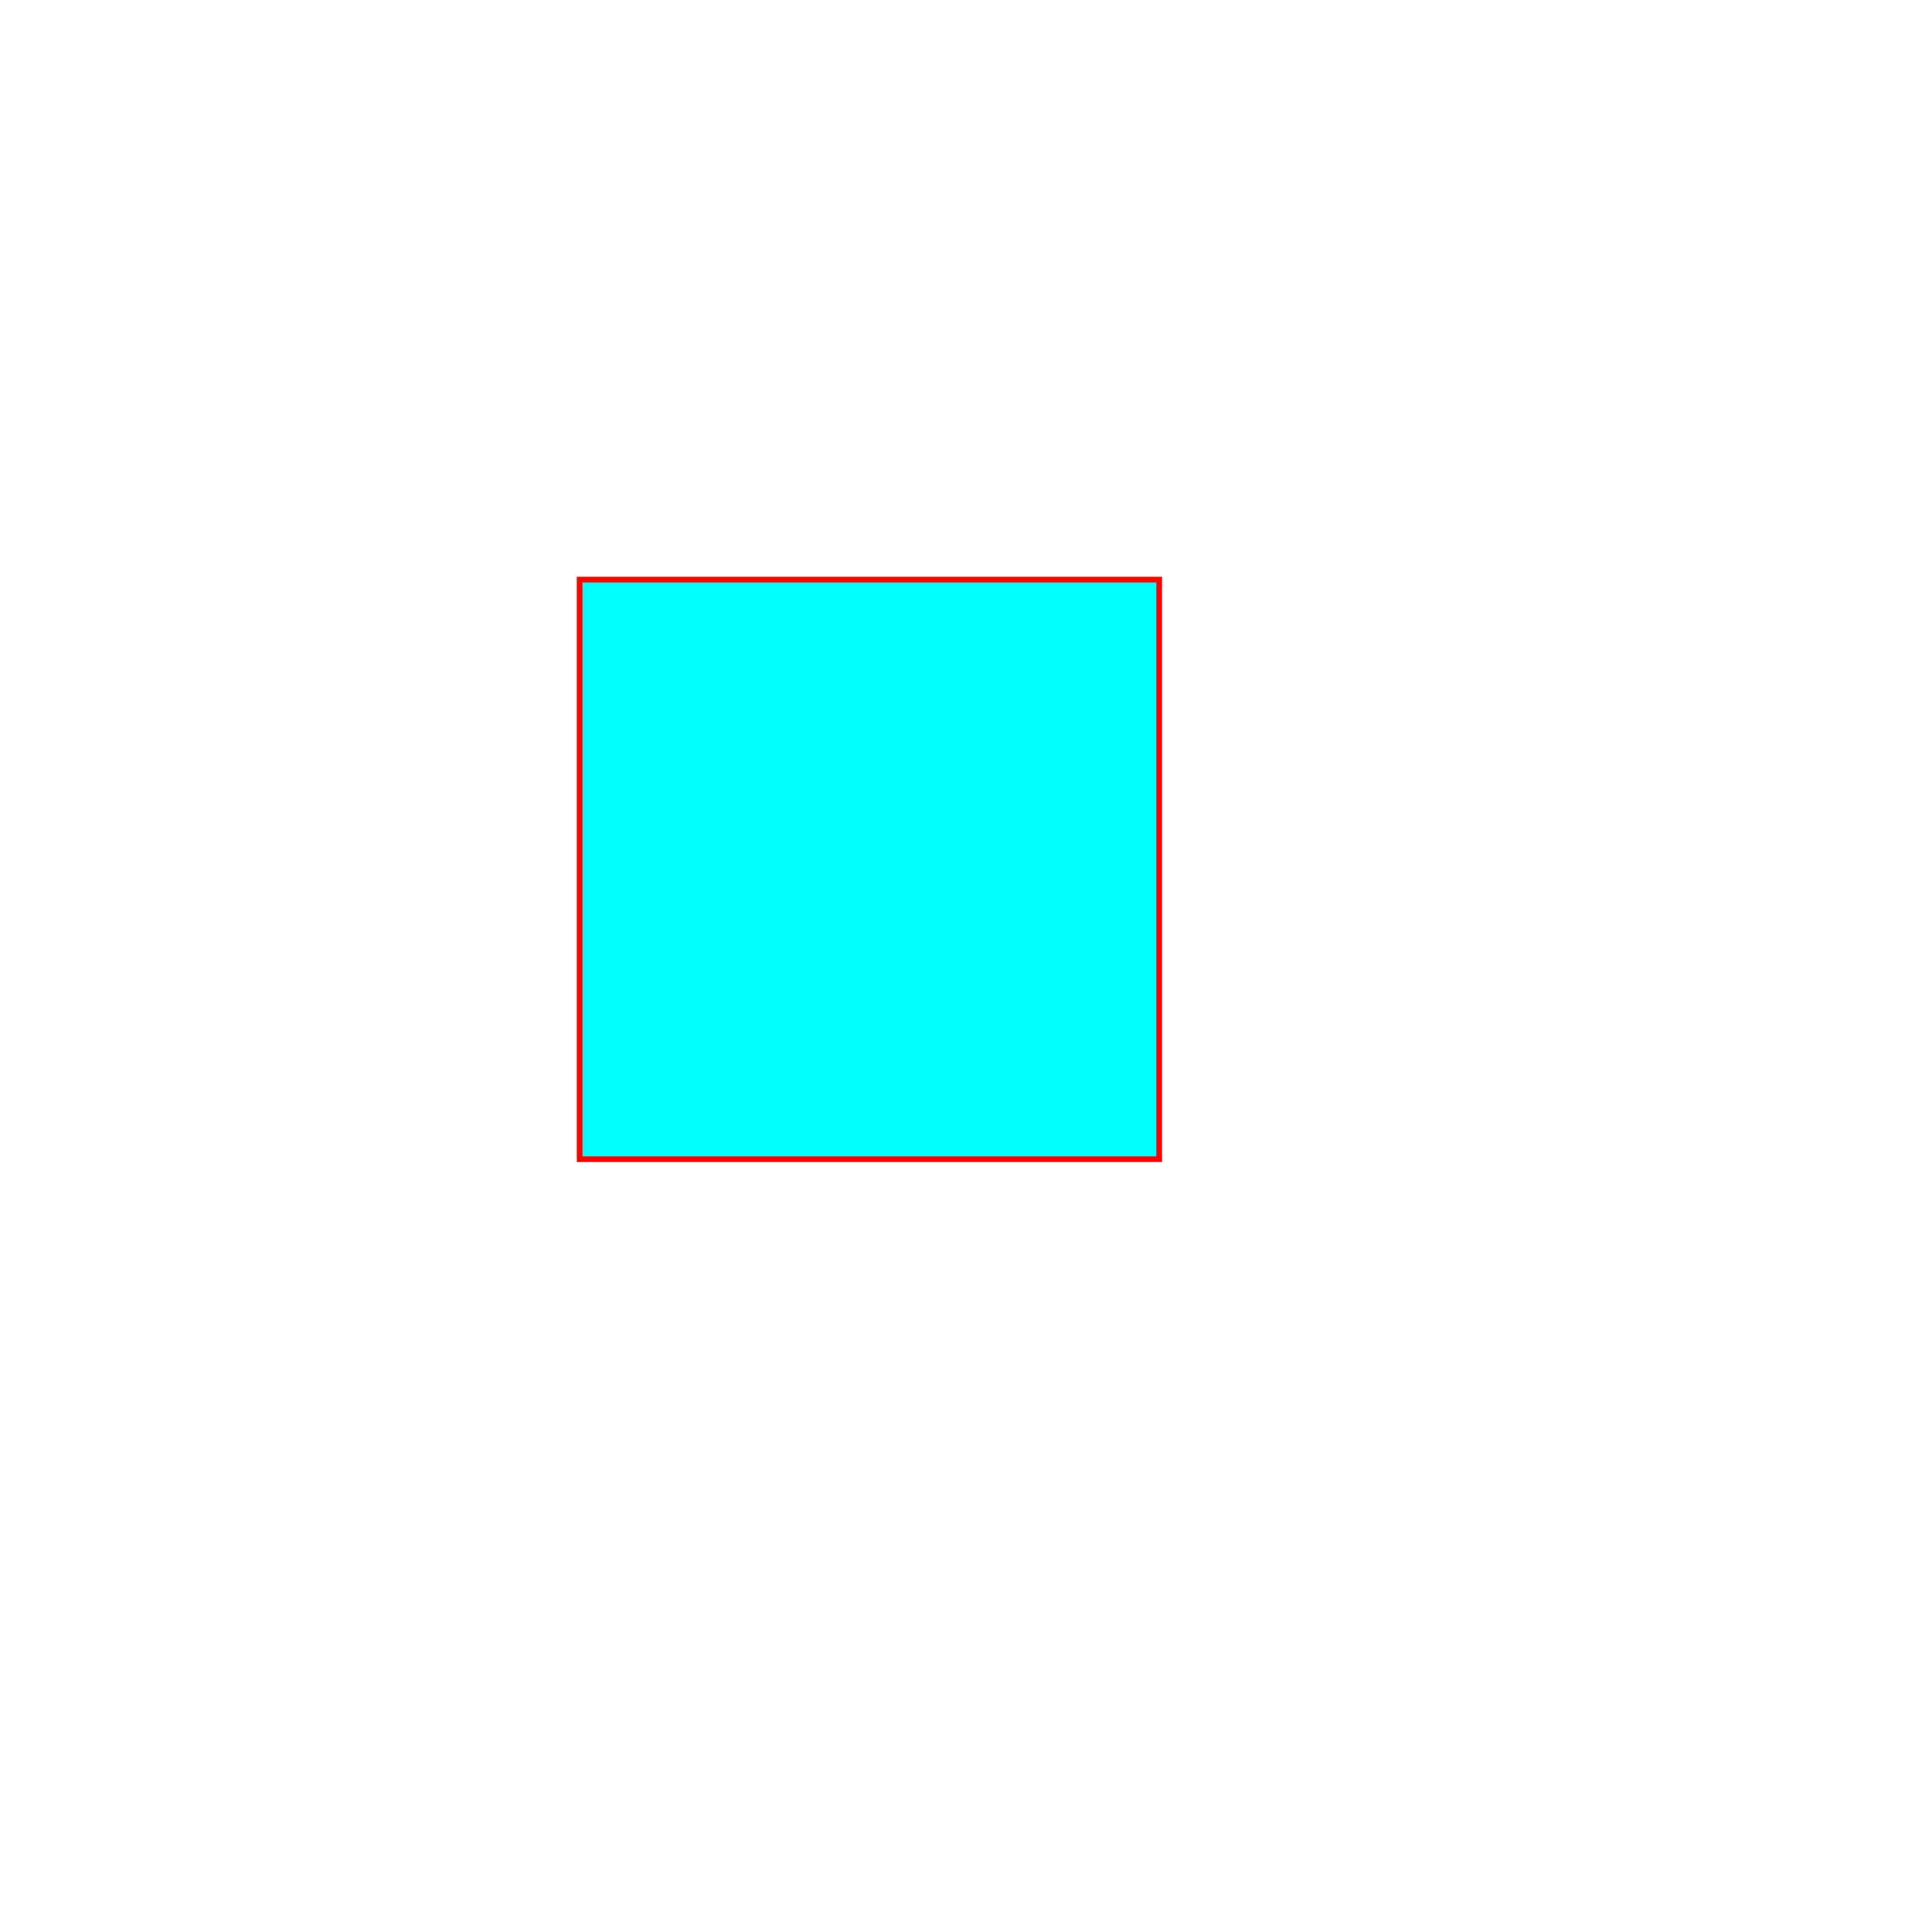
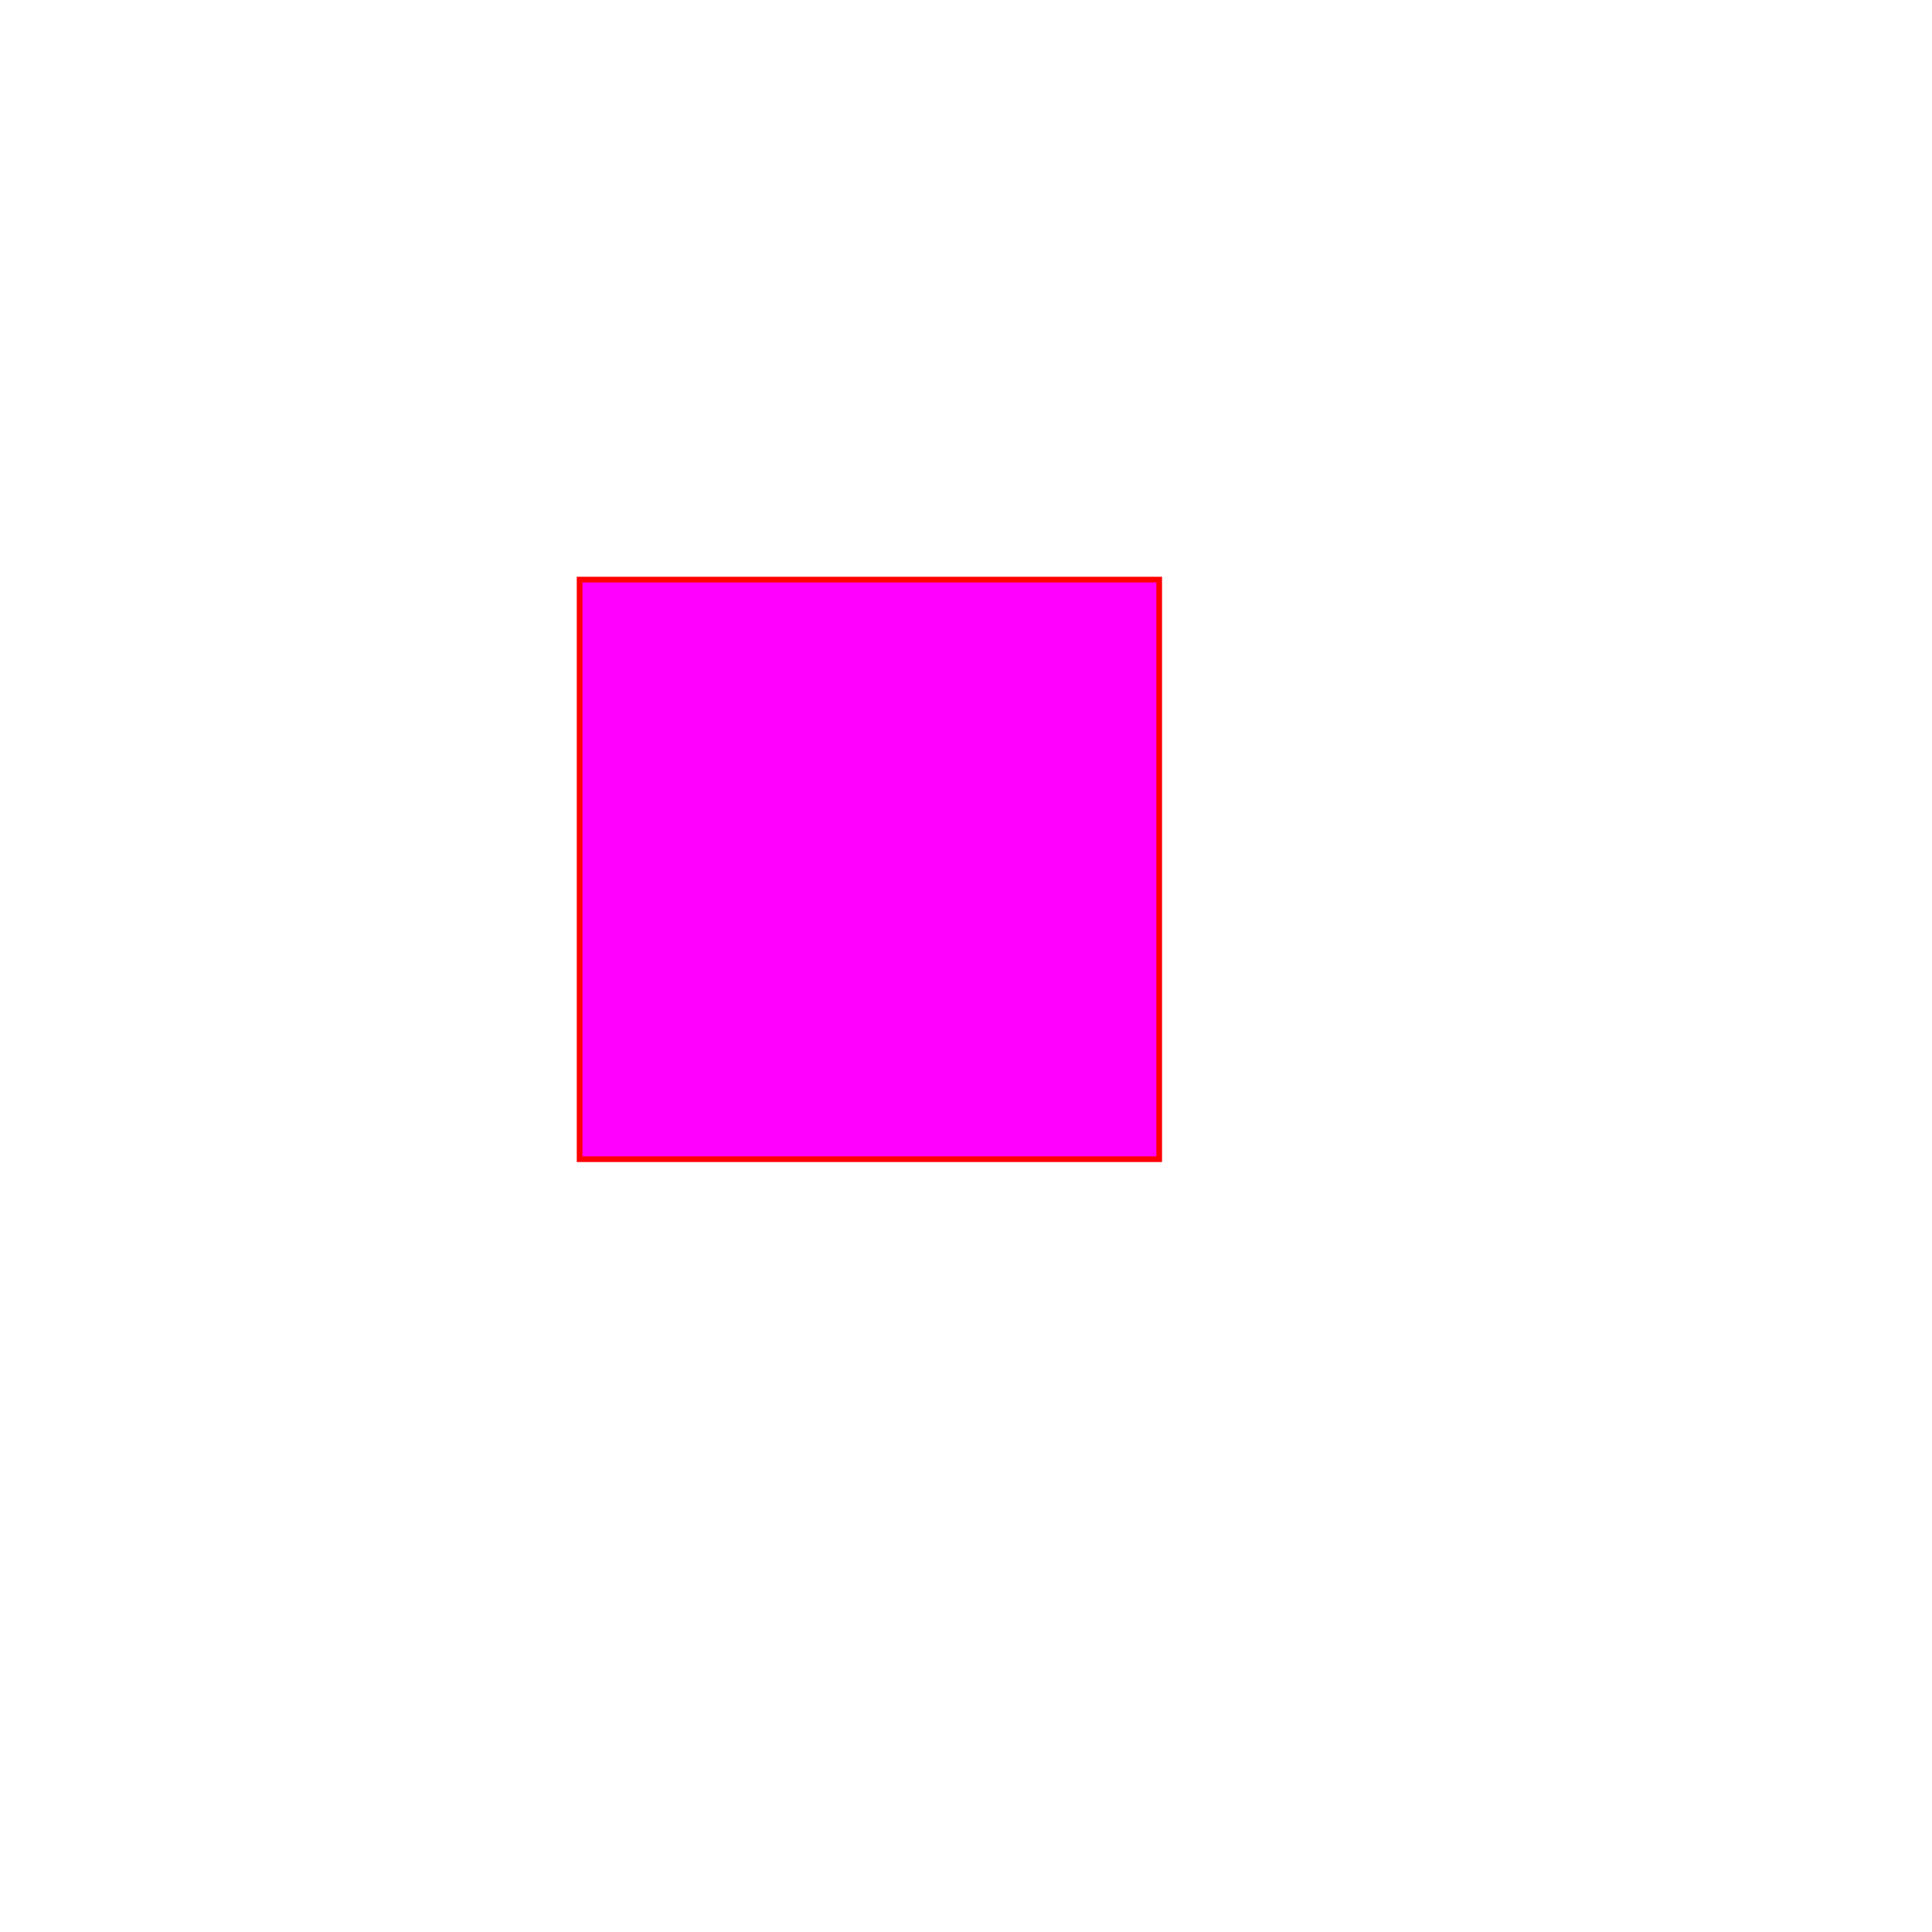
<svg xmlns="http://www.w3.org/2000/svg" id="Layer_1" data-name="Layer 1" viewBox="0 0 341 341">
  <defs>
    <style>
      .cls-1 {
-         fill: #0ff;
+         fill: #ff00ff;
        stroke: red;
        stroke-miterlimit: 10;
      }
    </style>
  </defs>
  <rect class="cls-1" x="30%" y="30%" width="30%" height="30%" />
</svg>
